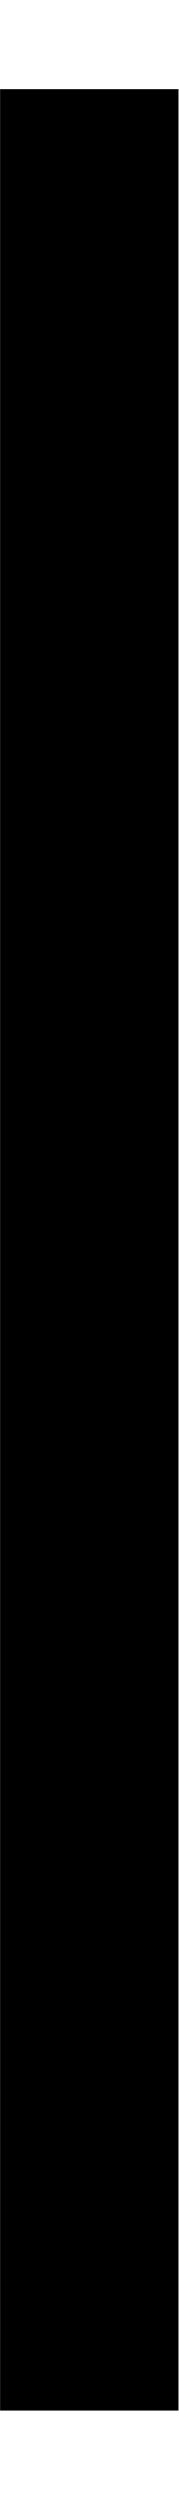
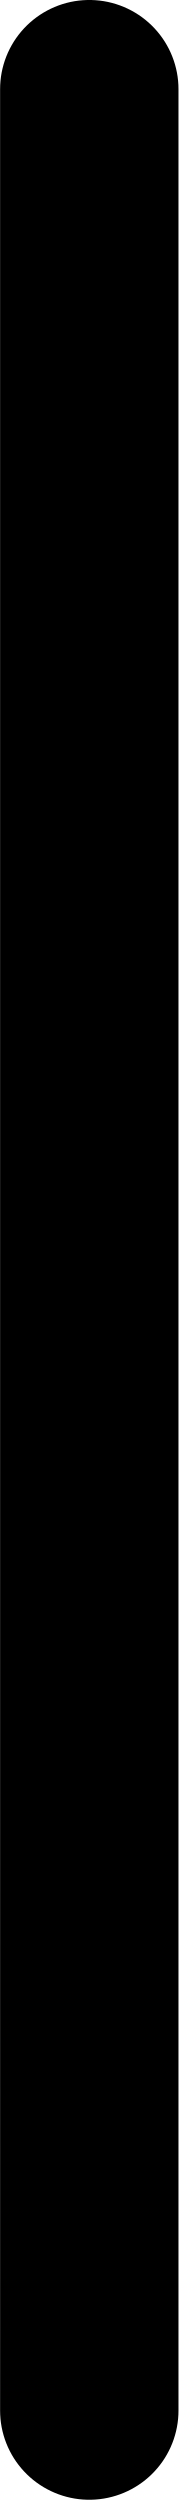
<svg xmlns="http://www.w3.org/2000/svg" version="1.1" width=".976pt" height="13.675pt" viewBox="84.682 40.927 .976 13.675">
  <g id="page1" transform="matrix(1.4 0 0 1.4 0 0)">
-     <path d="M60.836 38.652V29.582" stroke="#000" fill="none" stroke-width=".697" />
+     <path d="M60.836 38.652V29.582" stroke="#000" fill="none" stroke-width=".697" stroke-linecap="round" stroke-linejoin="round" />
  </g>
</svg>
